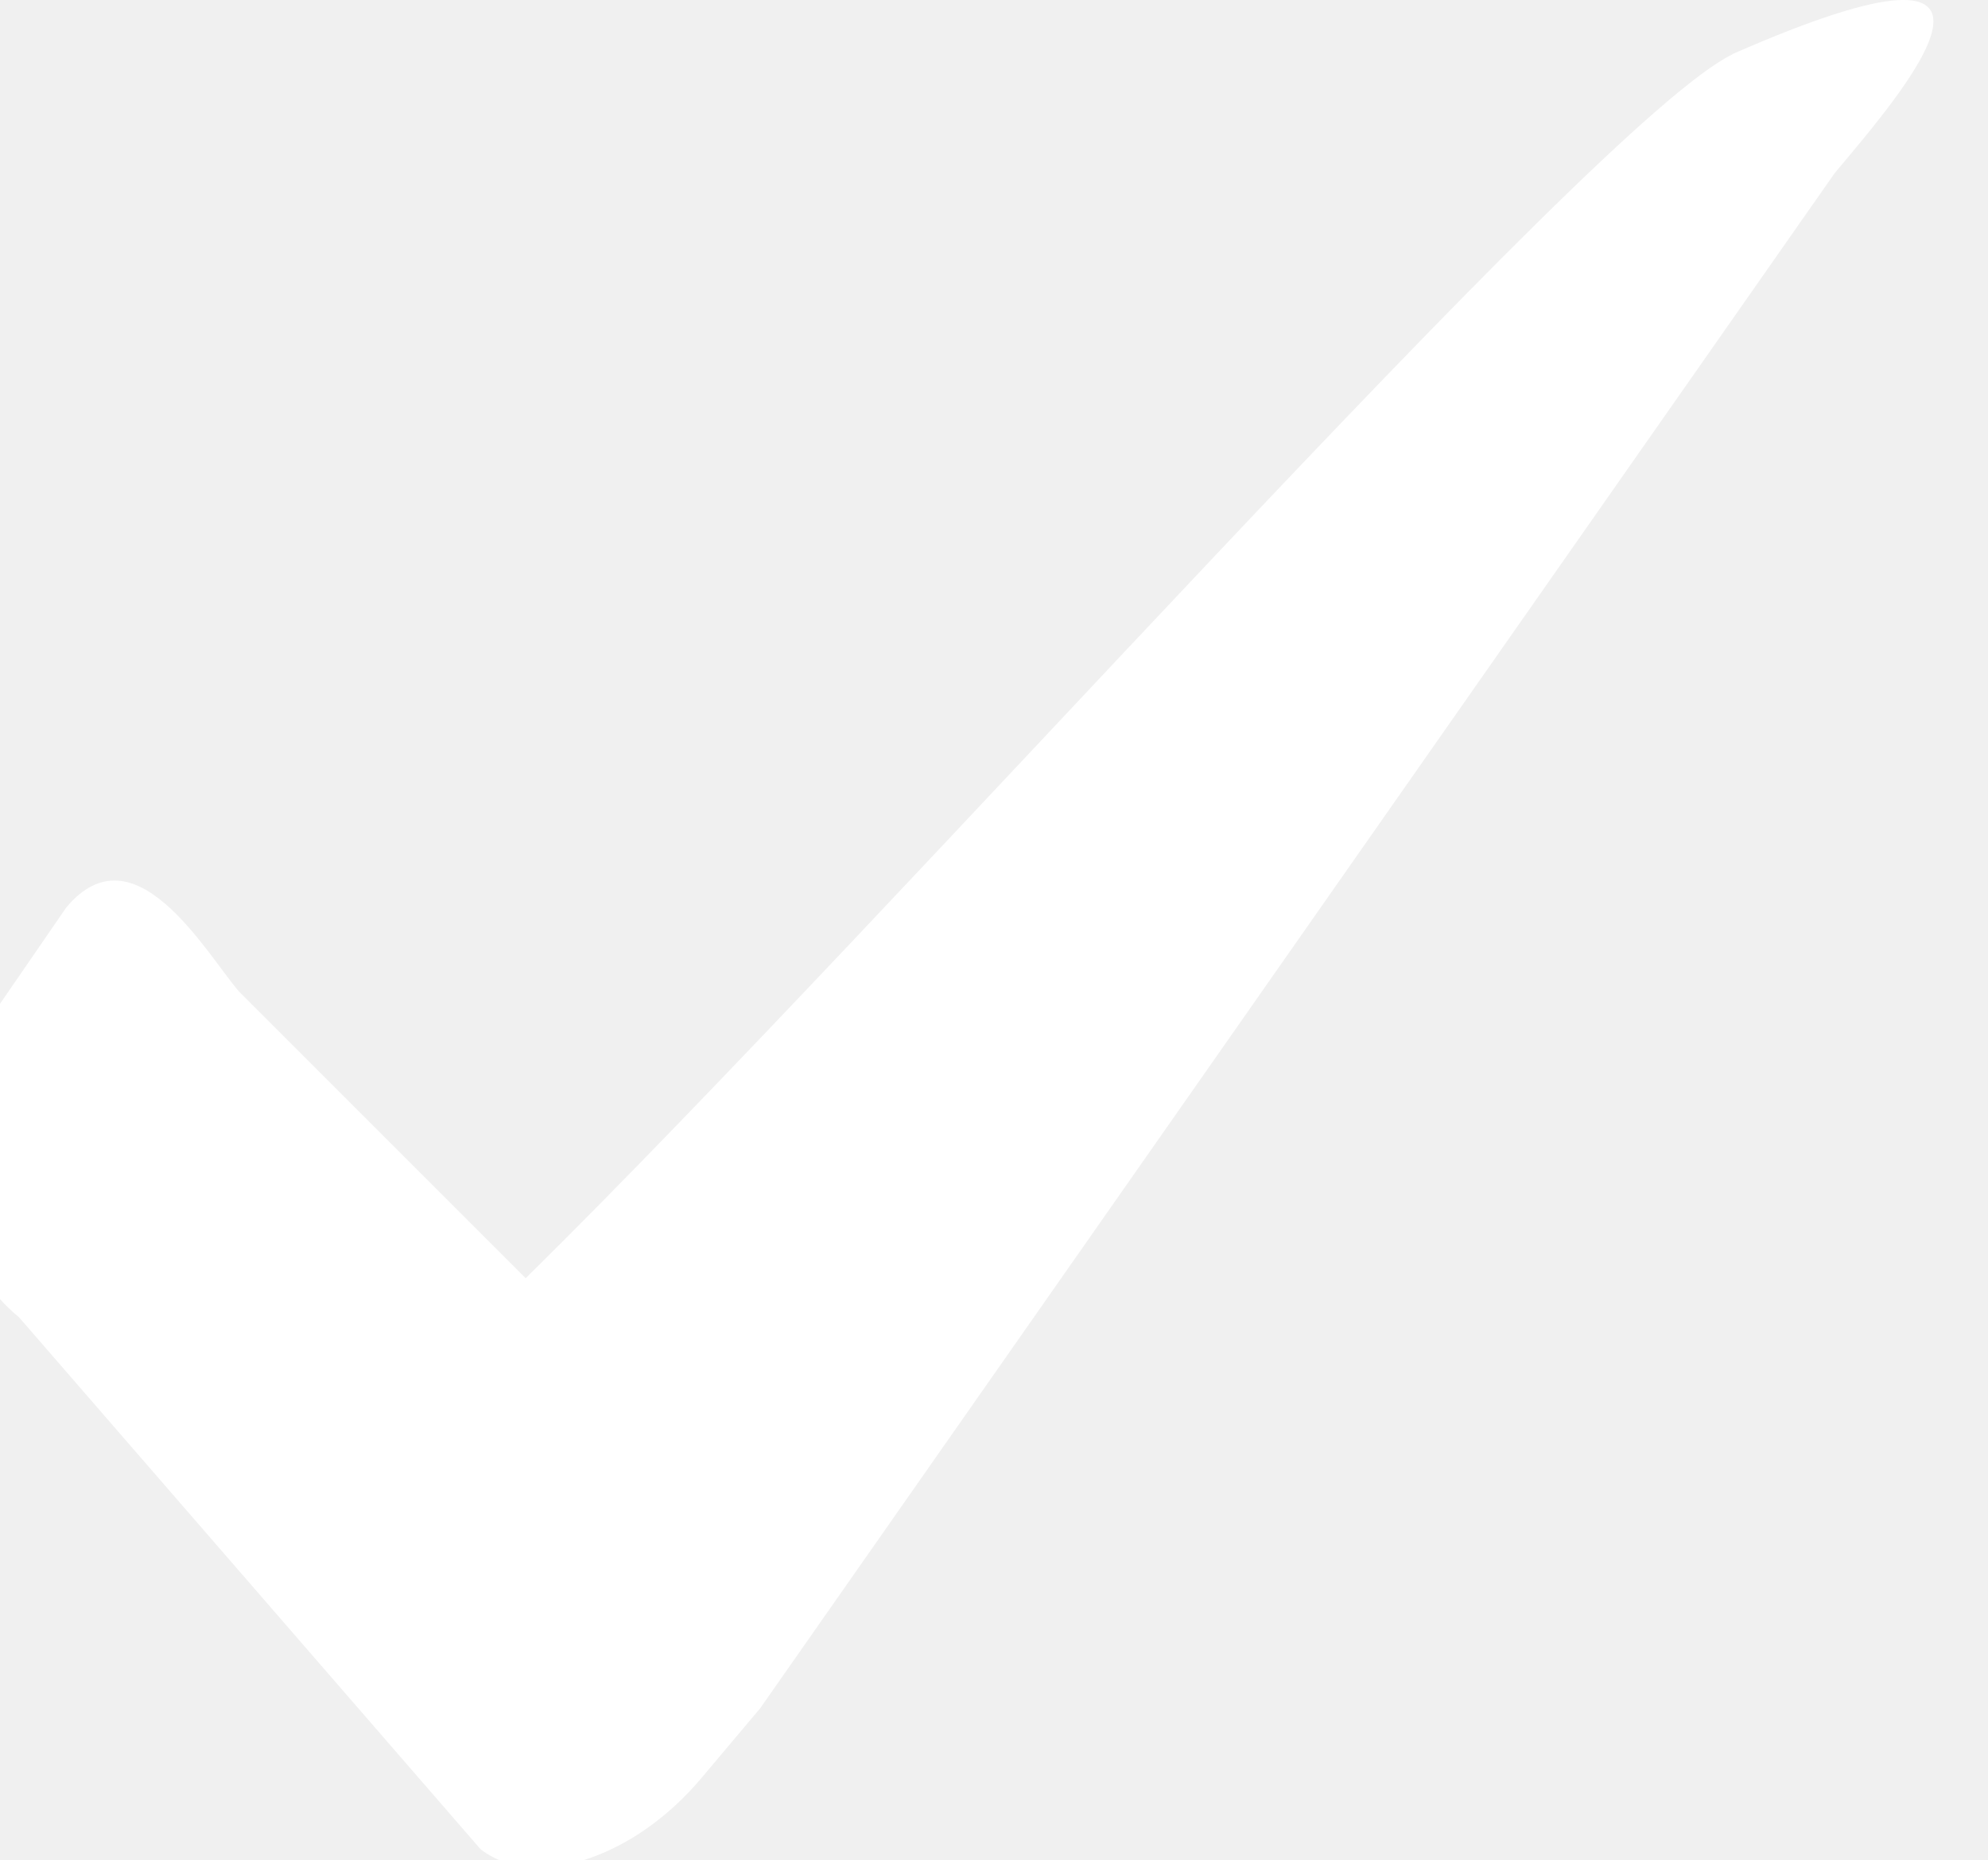
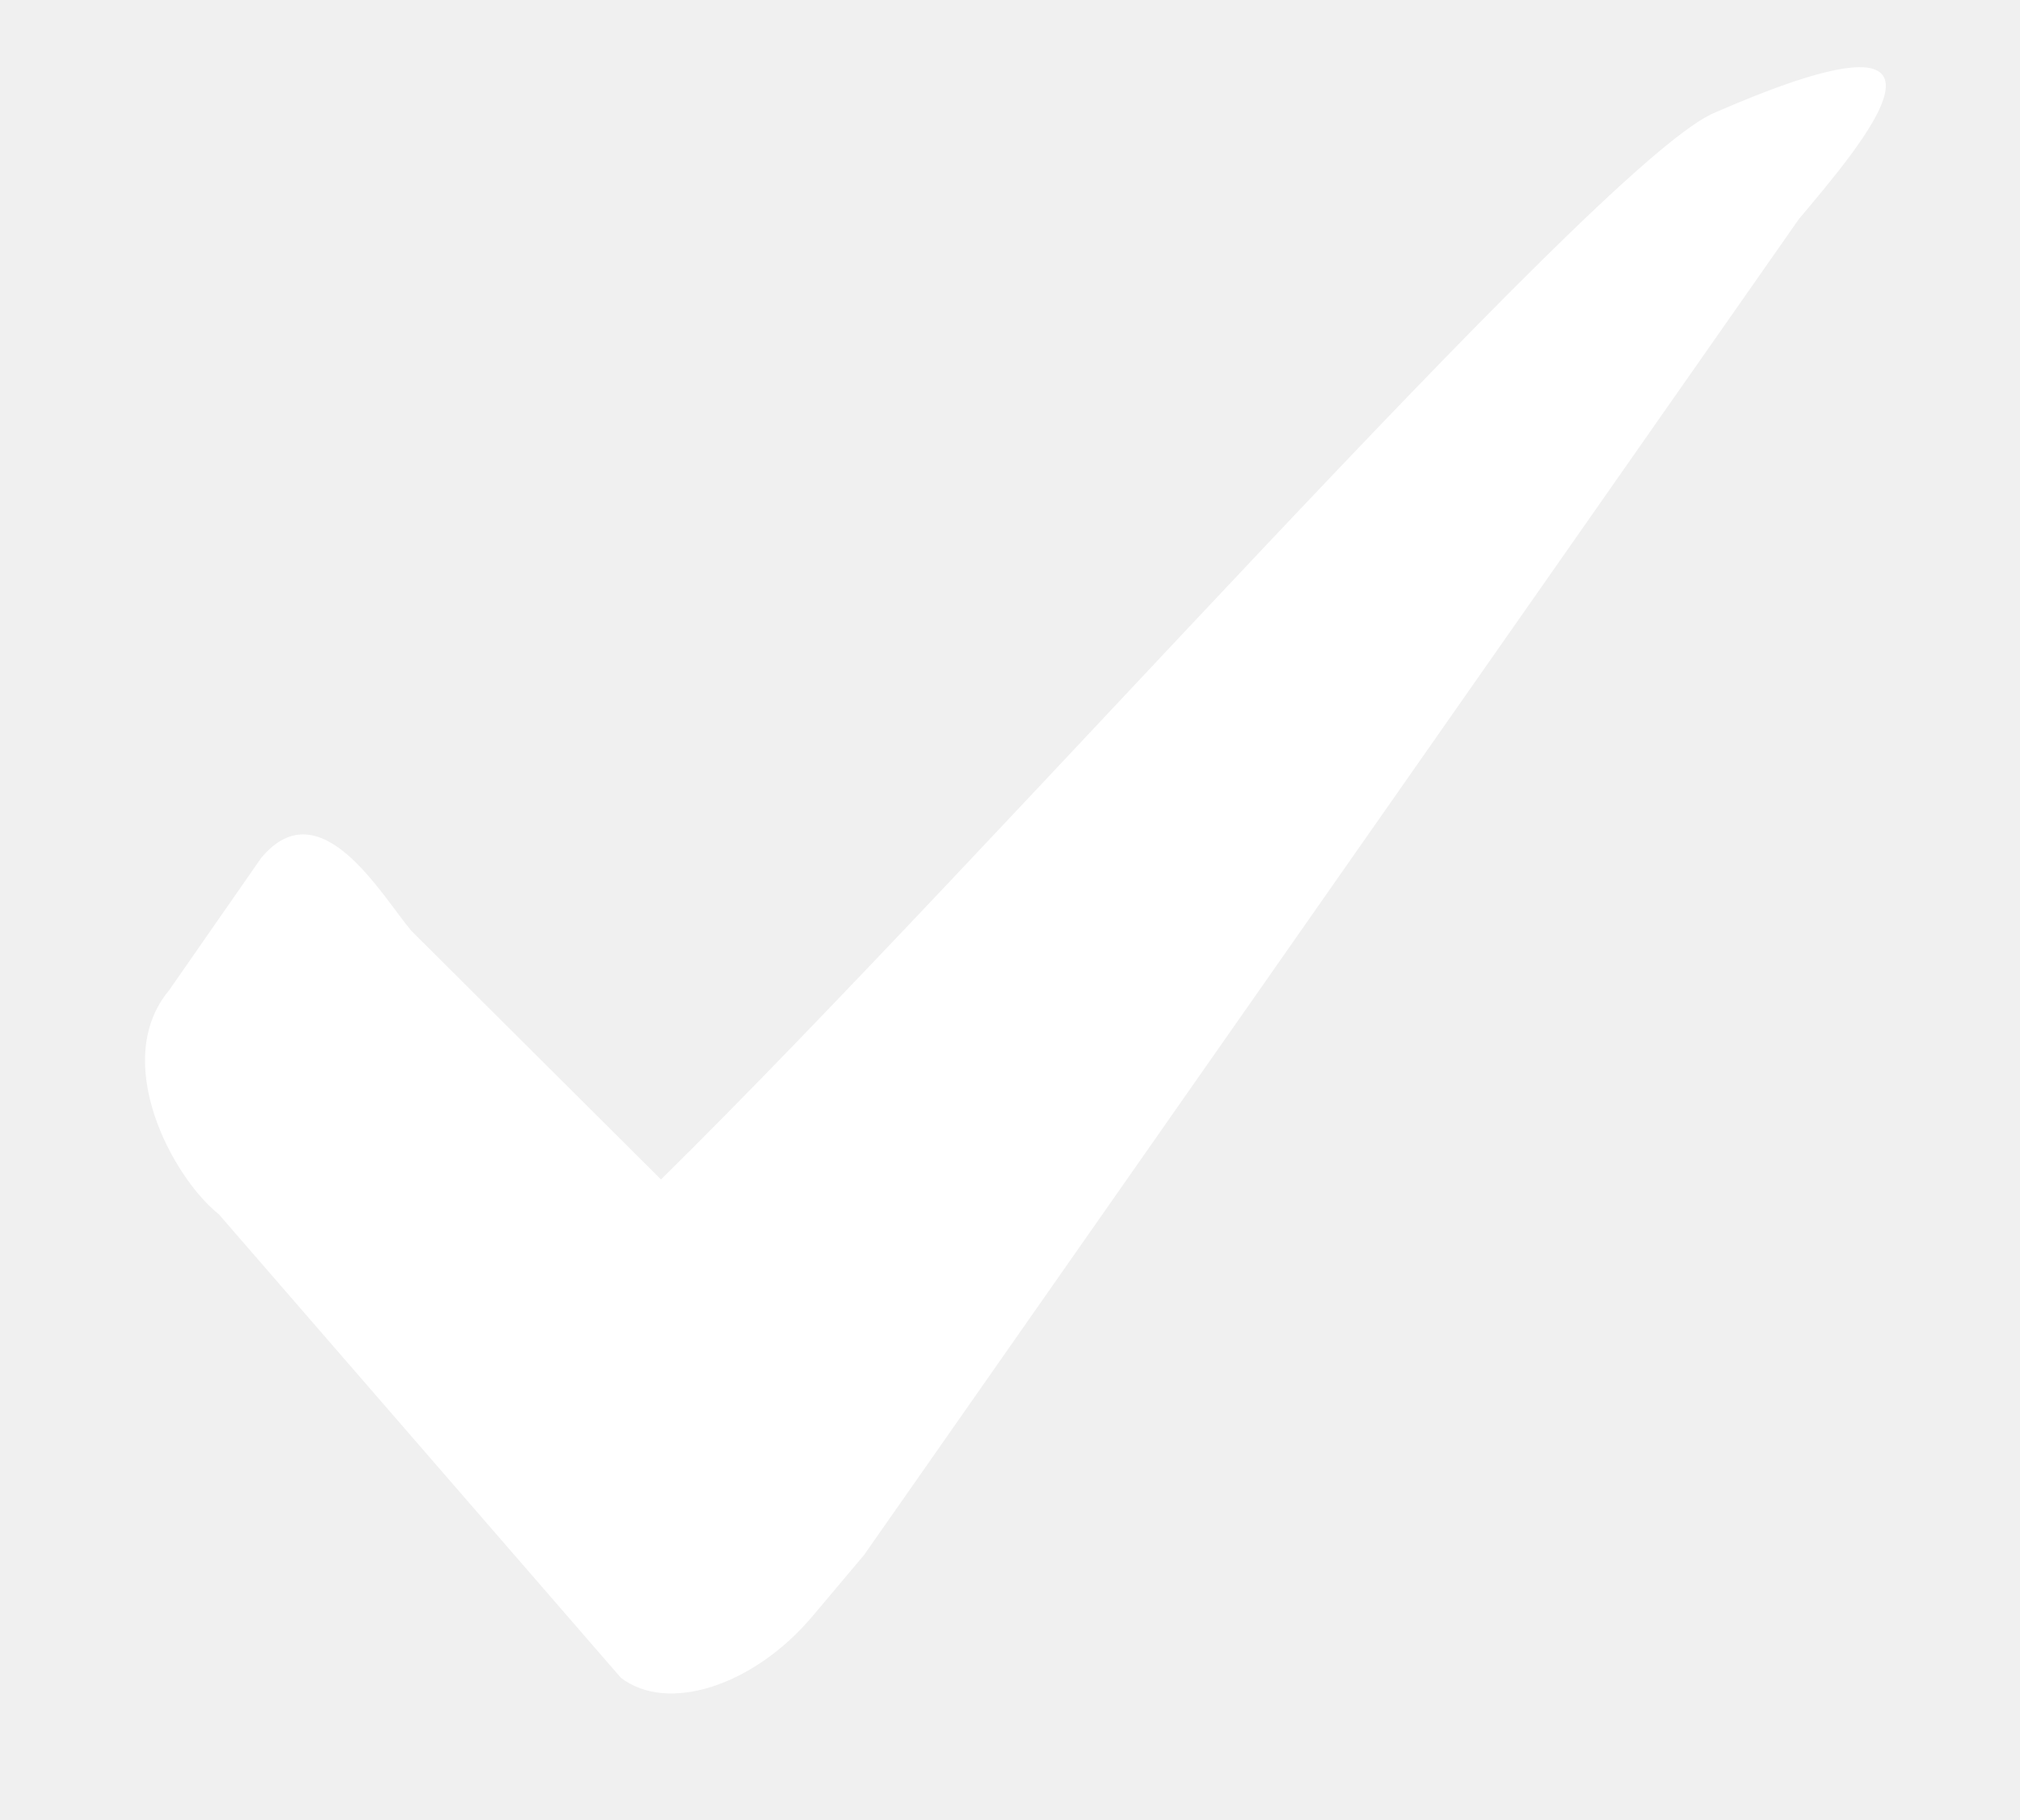
- <svg xmlns="http://www.w3.org/2000/svg" version="1.1" viewbox="0 0 48 48">
-   <g id="layer1" transform="translate(-0.00760667,-1004.604)">
-     <path id="path4850" style="fill:#ffffff;" d="m44.54,1006c-3.593,1.75-21.4,21.99-31.02,31.46l-7.373-7.373c-0.875-1.031-2.687-4.249-4.436-2.156l-2.687,3.905c-1.75,2.093,0.094,5.53,1.468,6.623l11.87,13.68c1.375,1.062,3.936,0.25,5.686-1.843l1.5-1.781,27.62-39.46c1.75-2.093,5.842-6.779-2.624-3.062z" />
-   </g>
+ <svg xmlns="http://www.w3.org/2000/svg" version="1.1" id="Layer_1" x="0px" y="0px" viewBox="0 0 191 172" enable-background="new 0 0 191 172" xml:space="preserve">
+   <path fill="#FFFFFF" d="M161.8,10.8c-11.5,5.6-68.5,70.4-99.3,100.7L38.9,88c-2.8-3.3-8.6-13.6-14.2-6.9L16,93.6  c-5.6,6.7,0.3,17.7,4.7,21.2l38,43.8c4.4,3.4,12.6,0.8,18.2-5.9l4.8-5.7l0,0l88.4-126.3C175.8,13.9,188.9-1.1,161.8,10.8z" />
</svg>
